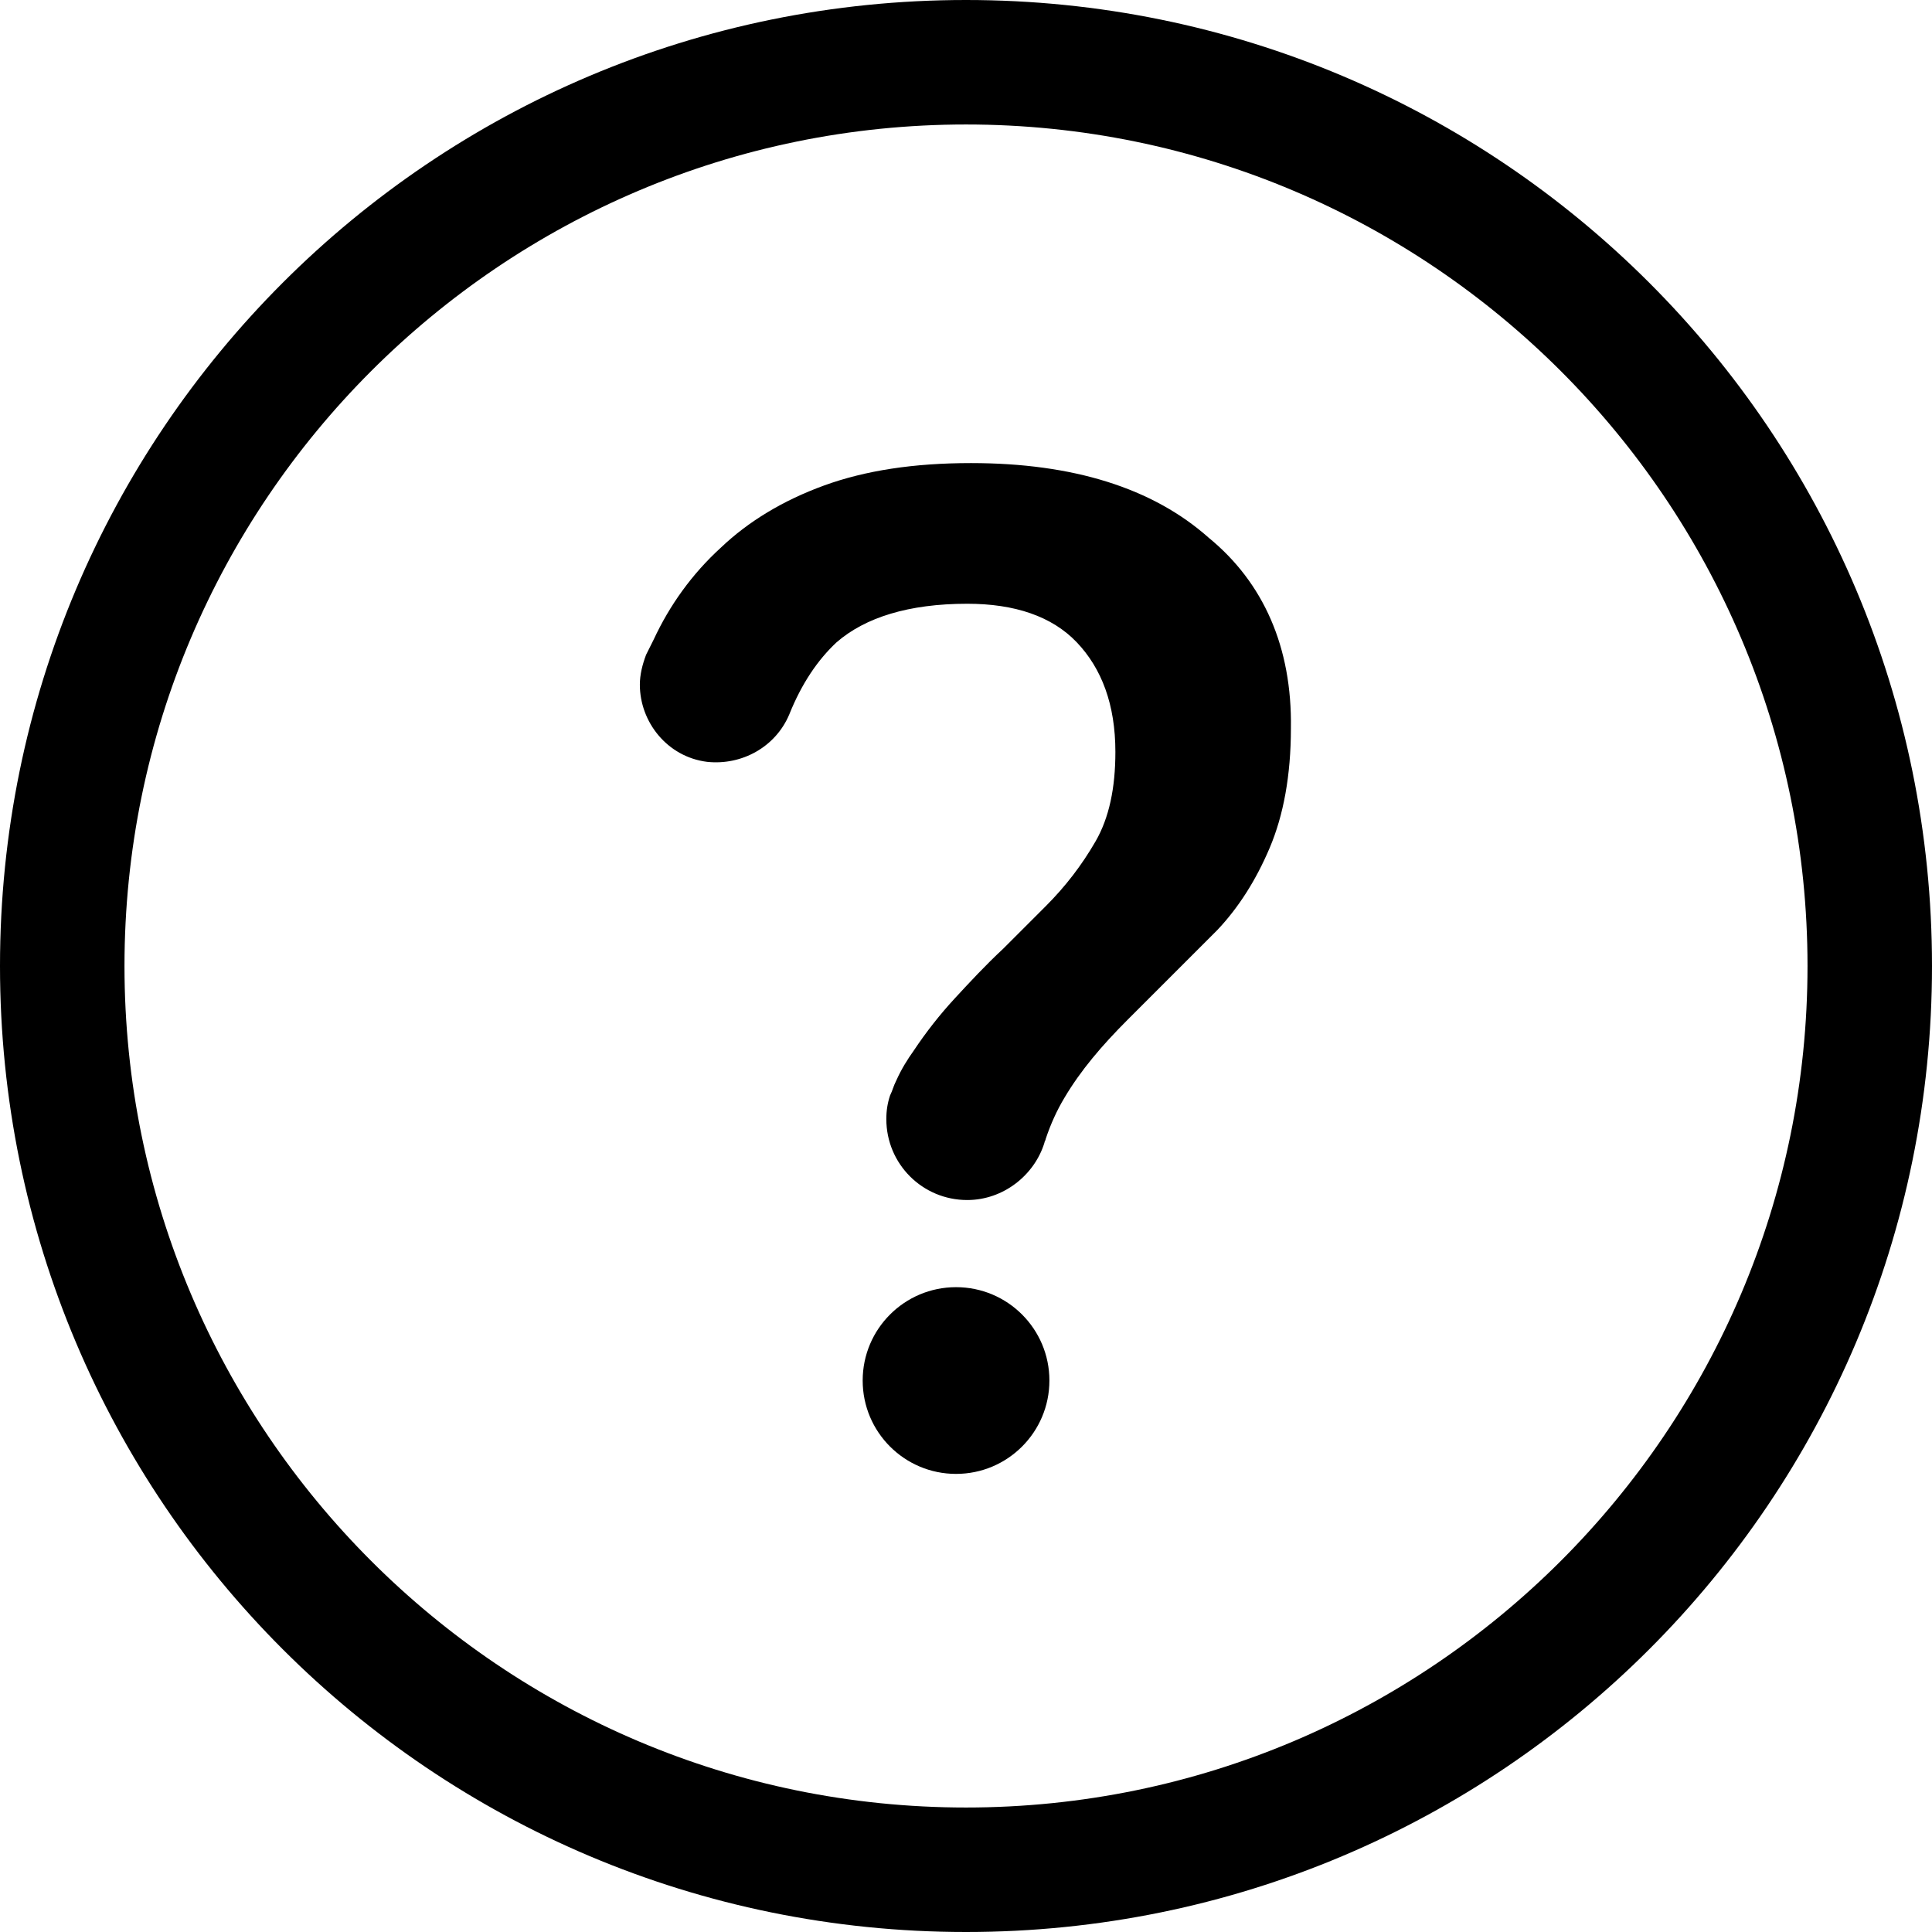
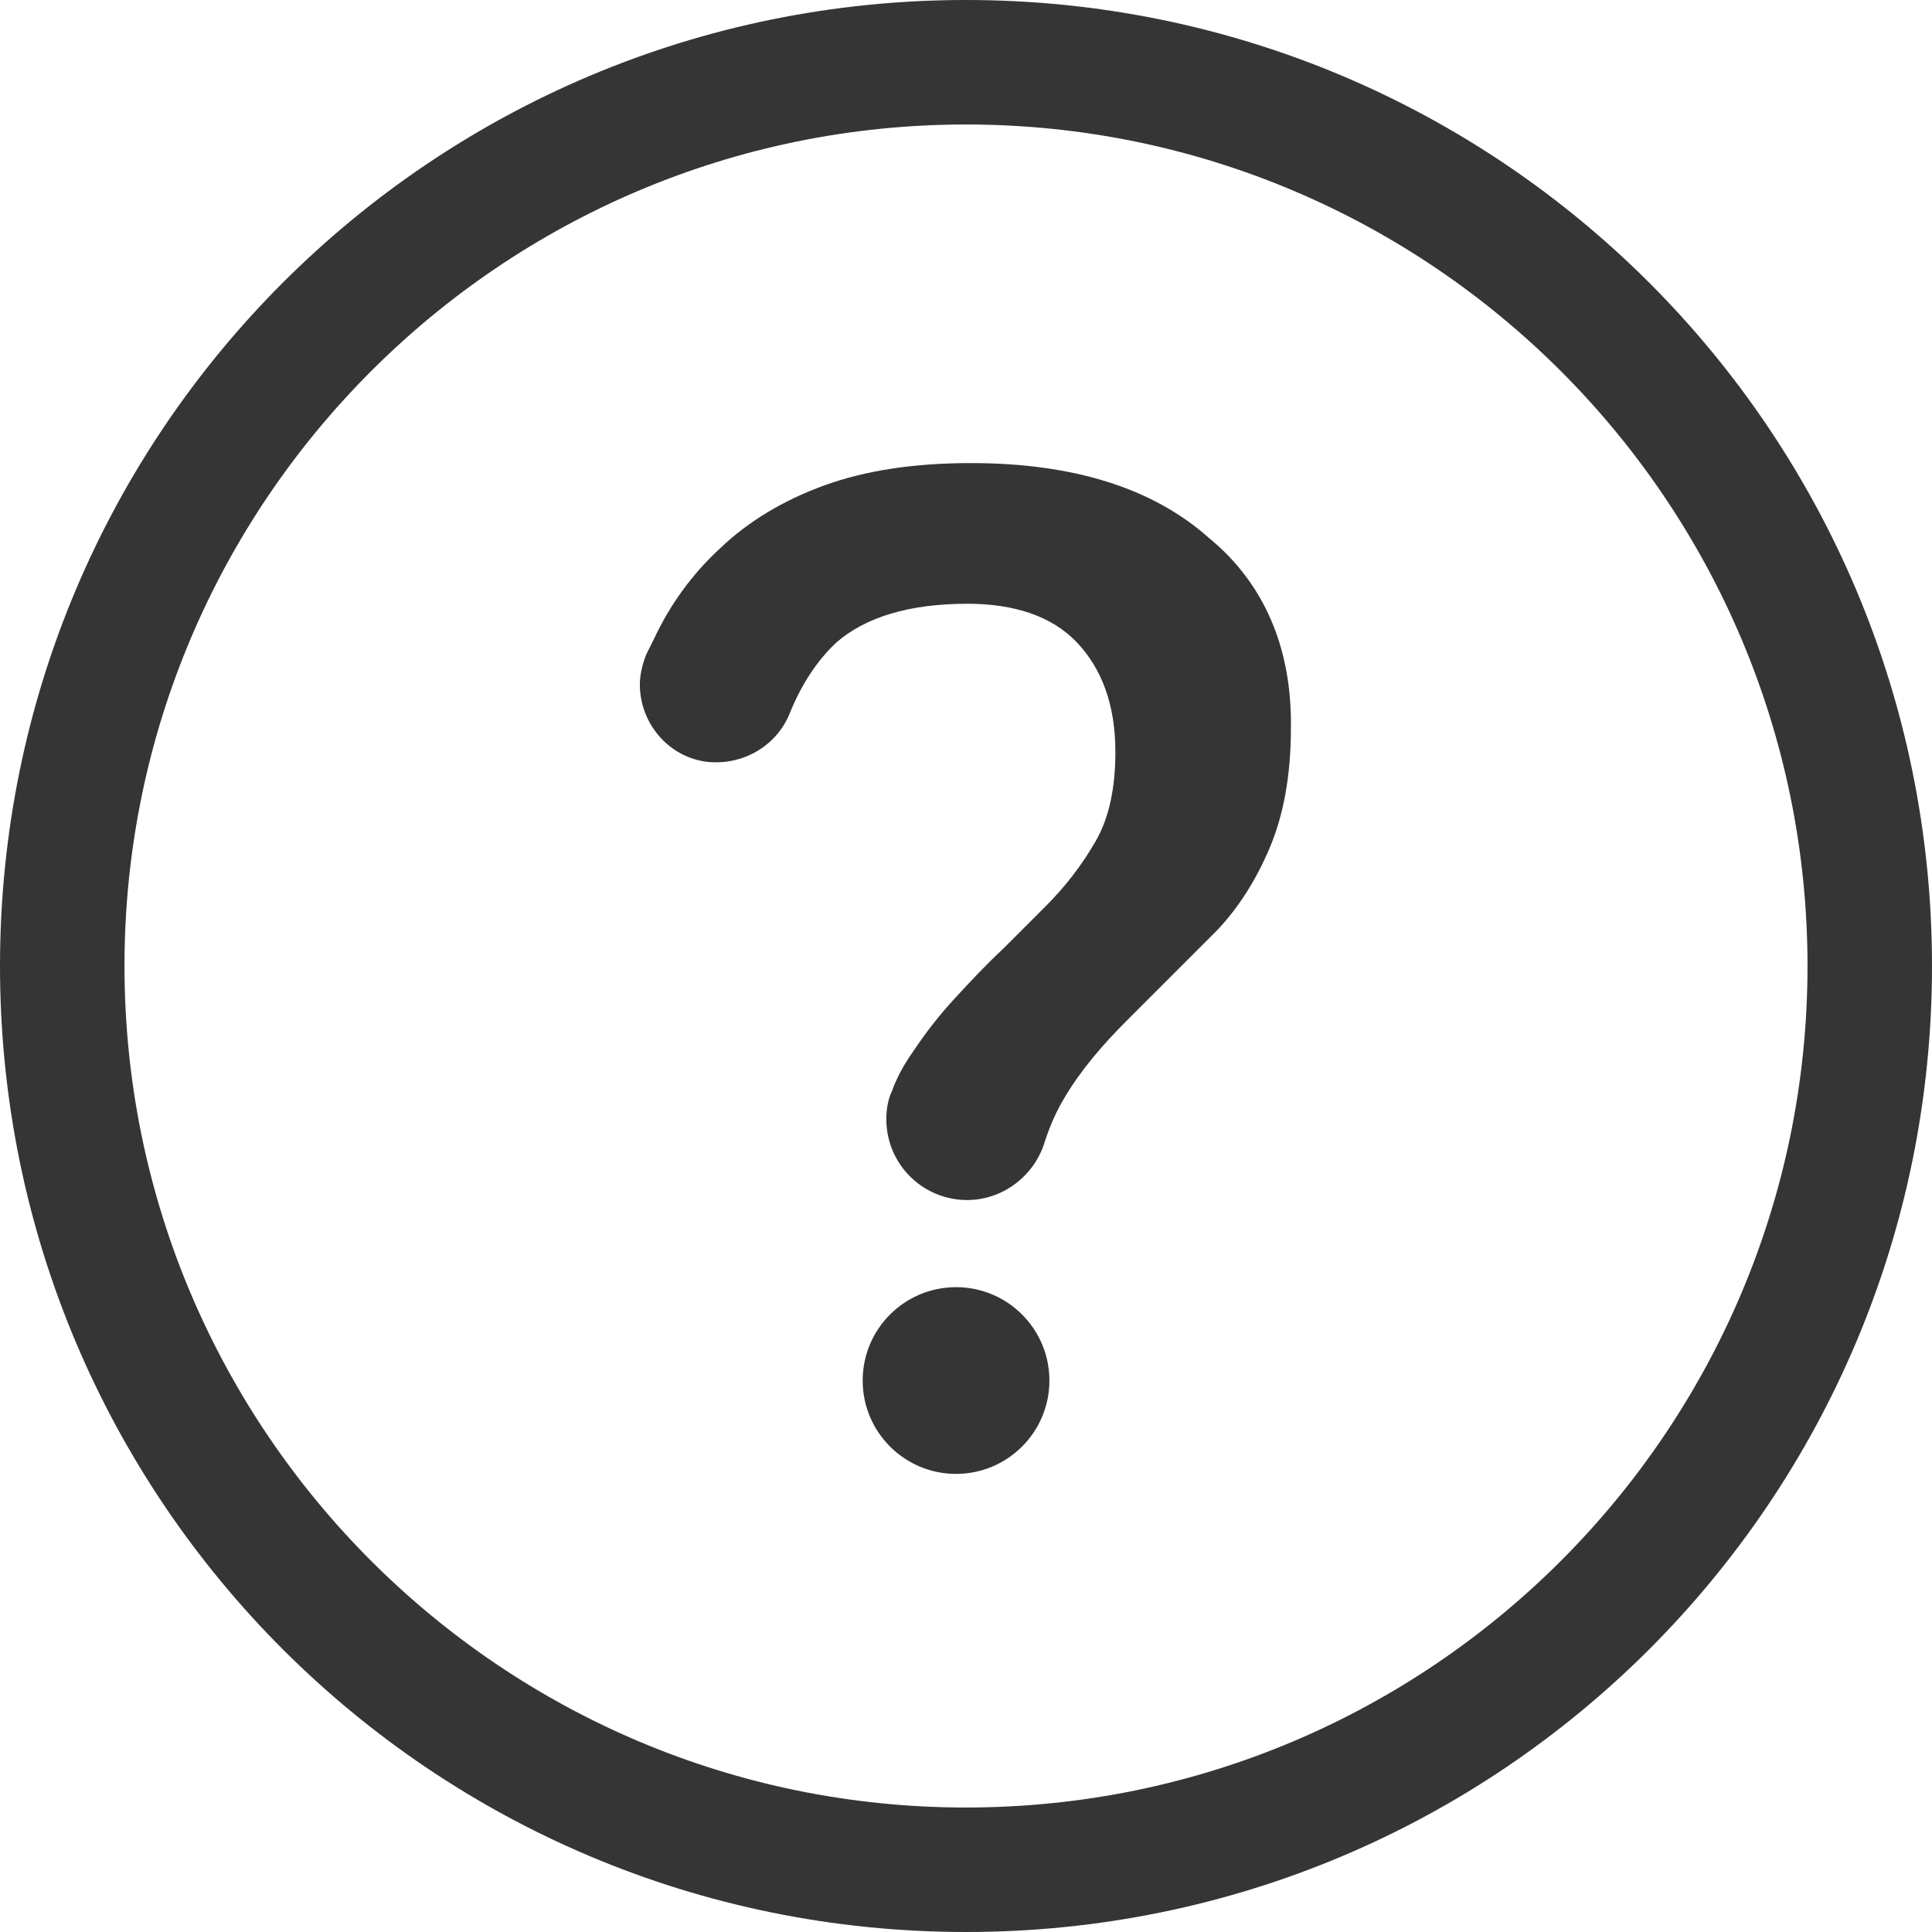
<svg xmlns="http://www.w3.org/2000/svg" version="1.1" id="Calque_1" x="0px" y="0px" viewBox="0 0 155.2 155.2" style="enable-background:new 0 0 155.2 155.2;" xml:space="preserve">
-   <path d="M77.6,10c37.3,0,67.6,30.3,67.6,67.6s-30.3,67.6-67.6,67.6S10,114.9,10,77.6S40.3,10,77.6,10 M77.6,0C34.7,0,0,34.7,0,77.6  s34.7,77.6,77.6,77.6s77.6-34.7,77.6-77.6S120.5,0,77.6,0L77.6,0z" />
-   <path d="M103.7,58.5c0,3.8-0.6,7-1.7,9.6c-1.1,2.6-2.5,4.8-4.2,6.6l-7.2,7.2c-2.1,2.1-3.8,4.1-5.1,6.3c-0.6,1-1.1,2.1-1.5,3.3  c0,0.1-0.1,0.2-0.1,0.3c-0.8,2.6-3.3,4.6-6.2,4.6c-3.6,0-6.5-2.9-6.5-6.5c0-0.7,0.1-1.3,0.3-1.9c0,0,0,0,0,0  c0.2-0.4,0.3-0.8,0.5-1.2c0.4-0.9,0.9-1.7,1.4-2.4c1-1.5,2.1-2.9,3.3-4.2s2.5-2.7,3.9-4l3.4-3.4c1.6-1.6,2.9-3.3,4-5.2  c1.1-1.9,1.6-4.3,1.6-7.2c0-3.8-1.1-6.7-3.1-8.8s-5-3.1-8.8-3.1c-4.7,0-8.2,1.1-10.5,3.1c-1.5,1.4-2.8,3.3-3.8,5.8  c-1.1,2.6-3.8,4.1-6.6,3.8c-3.2-0.4-5.4-3.2-5.4-6.2c0-0.8,0.2-1.6,0.5-2.4c0.2-0.4,0.4-0.8,0.6-1.2c1.3-2.8,3.1-5.3,5.4-7.4  c2.2-2.1,5-3.8,8.3-5c3.3-1.2,7.2-1.8,11.8-1.8c8.2,0,14.6,2,19.1,6C101.5,46.8,103.8,52,103.7,58.5L103.7,58.5z" />
-   <path d="M72.1,86.7c-0.2,0.4-0.4,0.8-0.5,1.2C71.7,87.5,71.9,87,72.1,86.7z" />
-   <circle cx="76.8" cy="110.9" r="7.5" />
+   <style type="text/css">
+ 	.st0{fill:#353535;}
+ </style>
+   <path class="st0" d="M77.6,10c37.3,0,67.6,30.3,67.6,67.6s-30.3,67.6-67.6,67.6S10,114.9,10,77.6S40.3,10,77.6,10 M77.6,0  C34.7,0,0,34.7,0,77.6s34.7,77.6,77.6,77.6s77.6-34.7,77.6-77.6S120.5,0,77.6,0L77.6,0z" />
+   <path class="st0" d="M103.7,58.5c0,3.8-0.6,7-1.7,9.6s-2.5,4.8-4.2,6.6l-7.2,7.2c-2.1,2.1-3.8,4.1-5.1,6.3c-0.6,1-1.1,2.1-1.5,3.3  c0,0.1-0.1,0.2-0.1,0.3c-0.8,2.6-3.3,4.6-6.2,4.6c-3.6,0-6.5-2.9-6.5-6.5c0-0.7,0.1-1.3,0.3-1.9l0,0c0.2-0.4,0.3-0.8,0.5-1.2  c0.4-0.9,0.9-1.7,1.4-2.4c1-1.5,2.1-2.9,3.3-4.2s2.5-2.7,3.9-4l3.4-3.4c1.6-1.6,2.9-3.3,4-5.2c1.1-1.9,1.6-4.3,1.6-7.2  c0-3.8-1.1-6.7-3.1-8.8s-5-3.1-8.8-3.1c-4.7,0-8.2,1.1-10.5,3.1c-1.5,1.4-2.8,3.3-3.8,5.8c-1.1,2.6-3.8,4.1-6.6,3.8  c-3.2-0.4-5.4-3.2-5.4-6.2c0-0.8,0.2-1.6,0.5-2.4c0.2-0.4,0.4-0.8,0.6-1.2c1.3-2.8,3.1-5.3,5.4-7.4c2.2-2.1,5-3.8,8.3-5  c3.3-1.2,7.2-1.8,11.8-1.8c8.2,0,14.6,2,19.1,6C101.5,46.8,103.8,52,103.7,58.5L103.7,58.5z" />
+   <path class="st0" d="M72.1,86.7c-0.2,0.4-0.4,0.8-0.5,1.2C71.7,87.5,71.9,87,72.1,86.7z" />
+   <circle class="st0" cx="76.8" cy="110.9" r="7.5" />
</svg>
